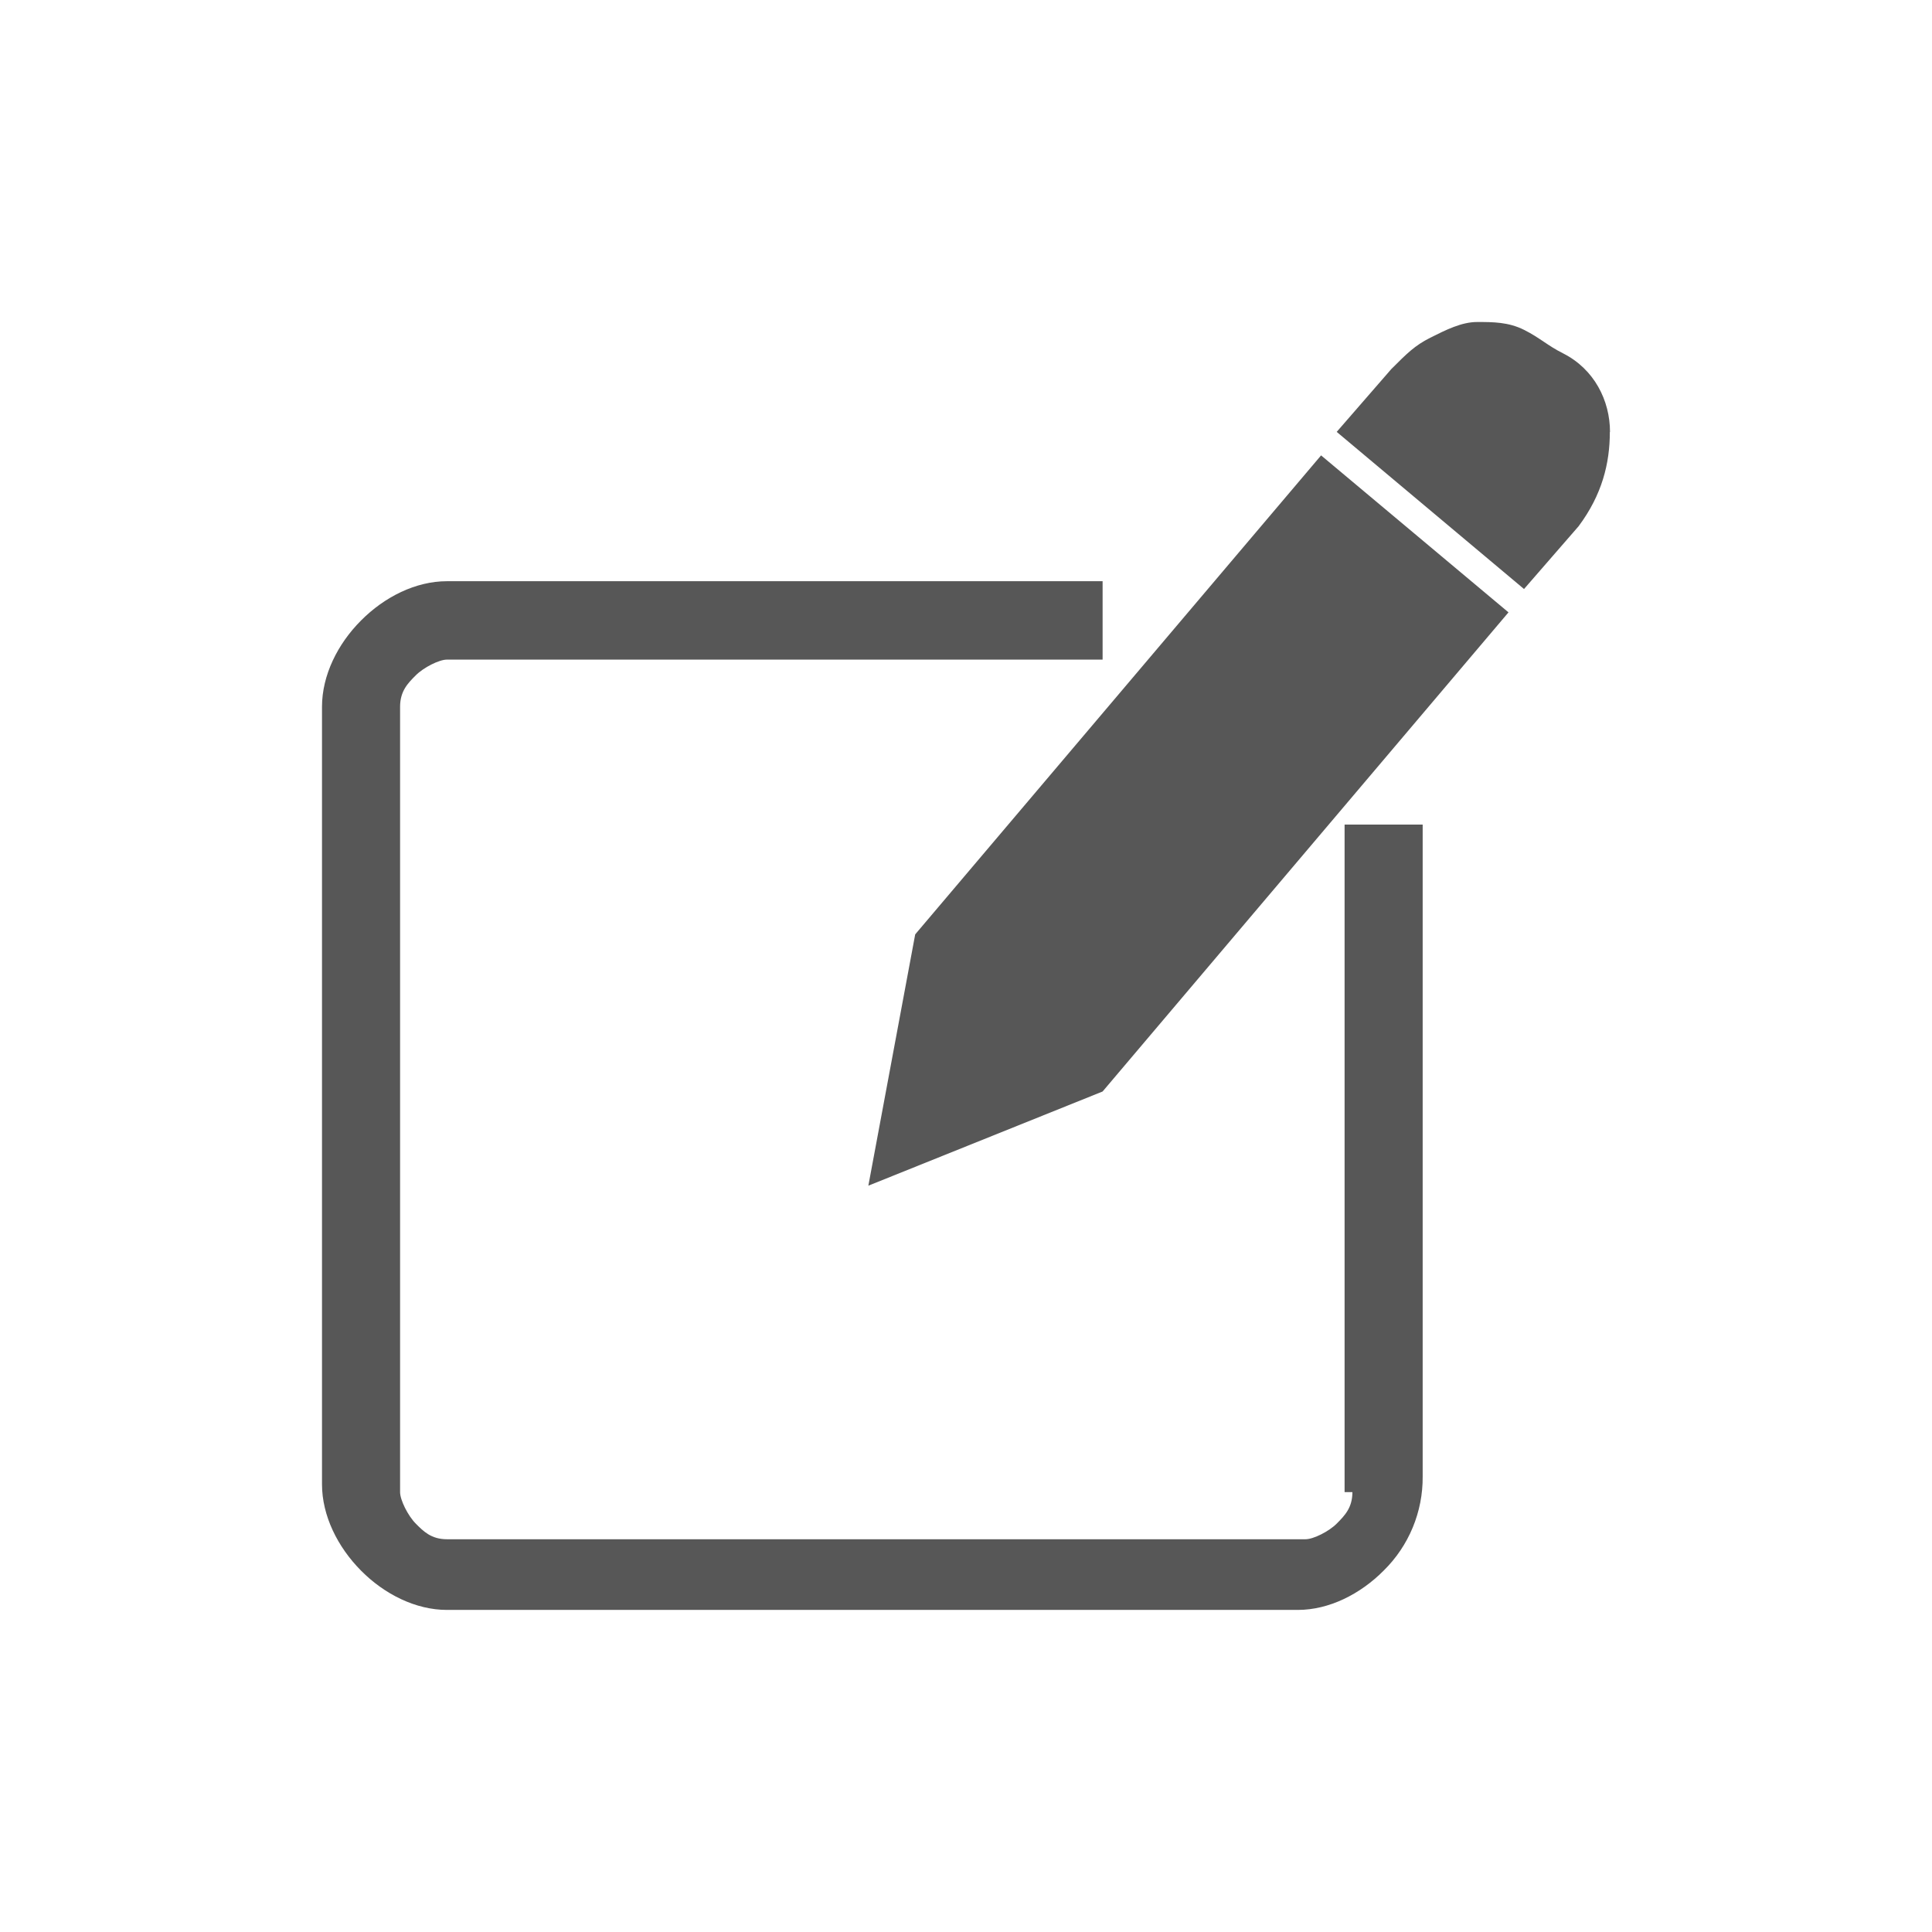
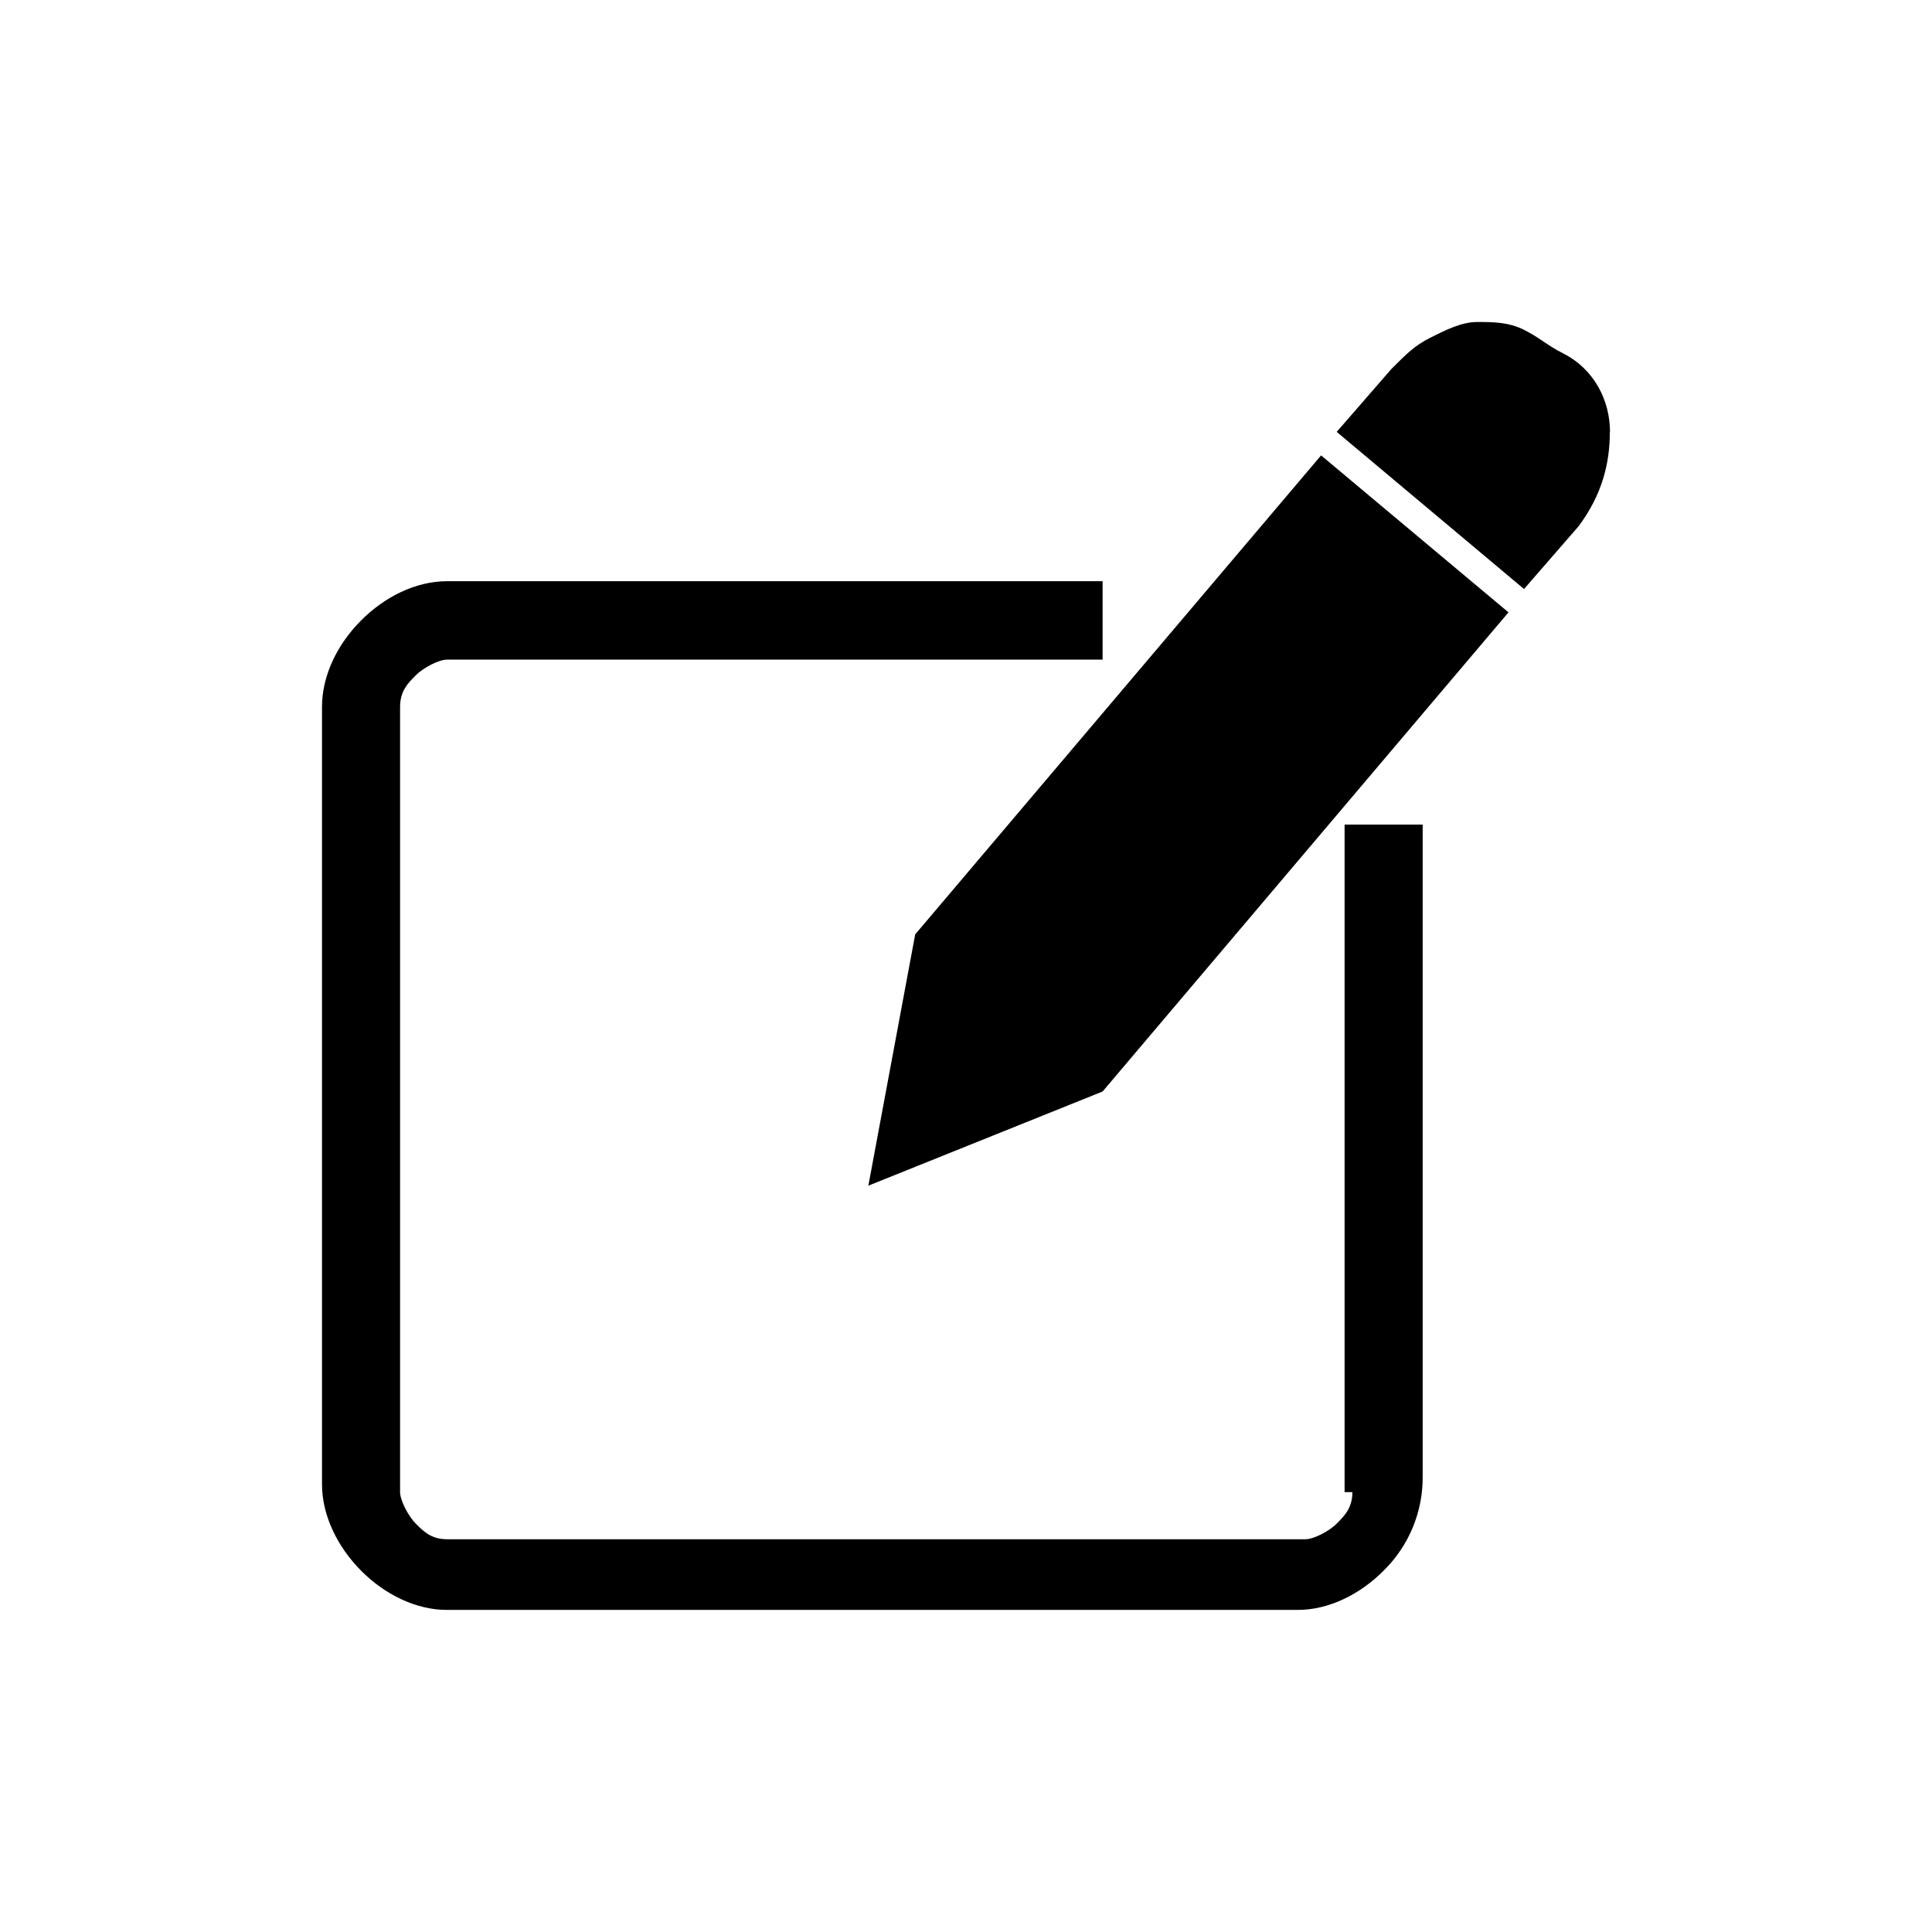
<svg xmlns="http://www.w3.org/2000/svg" width="24" height="24" fill="none">
-   <path fill="#575757" d="M16.8 18.536c0 .195-.097.292-.194.39-.097.098-.29.195-.388.195H5.552c-.194 0-.291-.097-.388-.195-.097-.098-.194-.293-.194-.39V8.78c0-.195.097-.293.194-.39.097-.098.29-.196.388-.196h8.145V7.22H5.552c-.388 0-.776.195-1.067.488C4.194 7.999 4 8.389 4 8.78v9.658c0 .39.194.78.485 1.073.29.293.679.488 1.067.488h10.57c.387 0 .775-.195 1.066-.488a1.62 1.62 0 0 0 .485-1.17v-8.098h-.97v8.293h.097Z" />
-   <path fill="#575757" d="m11.369 11.607-.582 3.122 2.91-1.17 5.042-5.952-2.328-1.95-5.042 5.95ZM20 5.366c0-.39-.195-.78-.582-.976-.194-.097-.291-.195-.485-.292C18.739 4 18.545 4 18.35 4c-.194 0-.388.098-.582.195-.194.098-.29.195-.485.39l-.678.78 2.327 1.952.678-.78c.291-.39.388-.78.388-1.171Z" />
+   <path fill="currentColor" d="M16.8 18.536c0 .195-.097.292-.194.39-.097.098-.29.195-.388.195H5.552c-.194 0-.291-.097-.388-.195-.097-.098-.194-.293-.194-.39V8.78c0-.195.097-.293.194-.39.097-.098.29-.196.388-.196h8.145V7.22H5.552c-.388 0-.776.195-1.067.488C4.194 7.999 4 8.389 4 8.78v9.658c0 .39.194.78.485 1.073.29.293.679.488 1.067.488h10.57c.387 0 .775-.195 1.066-.488a1.62 1.62 0 0 0 .485-1.17v-8.098h-.97v8.293h.097Z" />
+   <path fill="currentColor" d="m11.369 11.607-.582 3.122 2.91-1.17 5.042-5.952-2.328-1.95-5.042 5.95ZM20 5.366c0-.39-.195-.78-.582-.976-.194-.097-.291-.195-.485-.292C18.739 4 18.545 4 18.35 4c-.194 0-.388.098-.582.195-.194.098-.29.195-.485.39l-.678.78 2.327 1.952.678-.78c.291-.39.388-.78.388-1.171Z" />
</svg>
